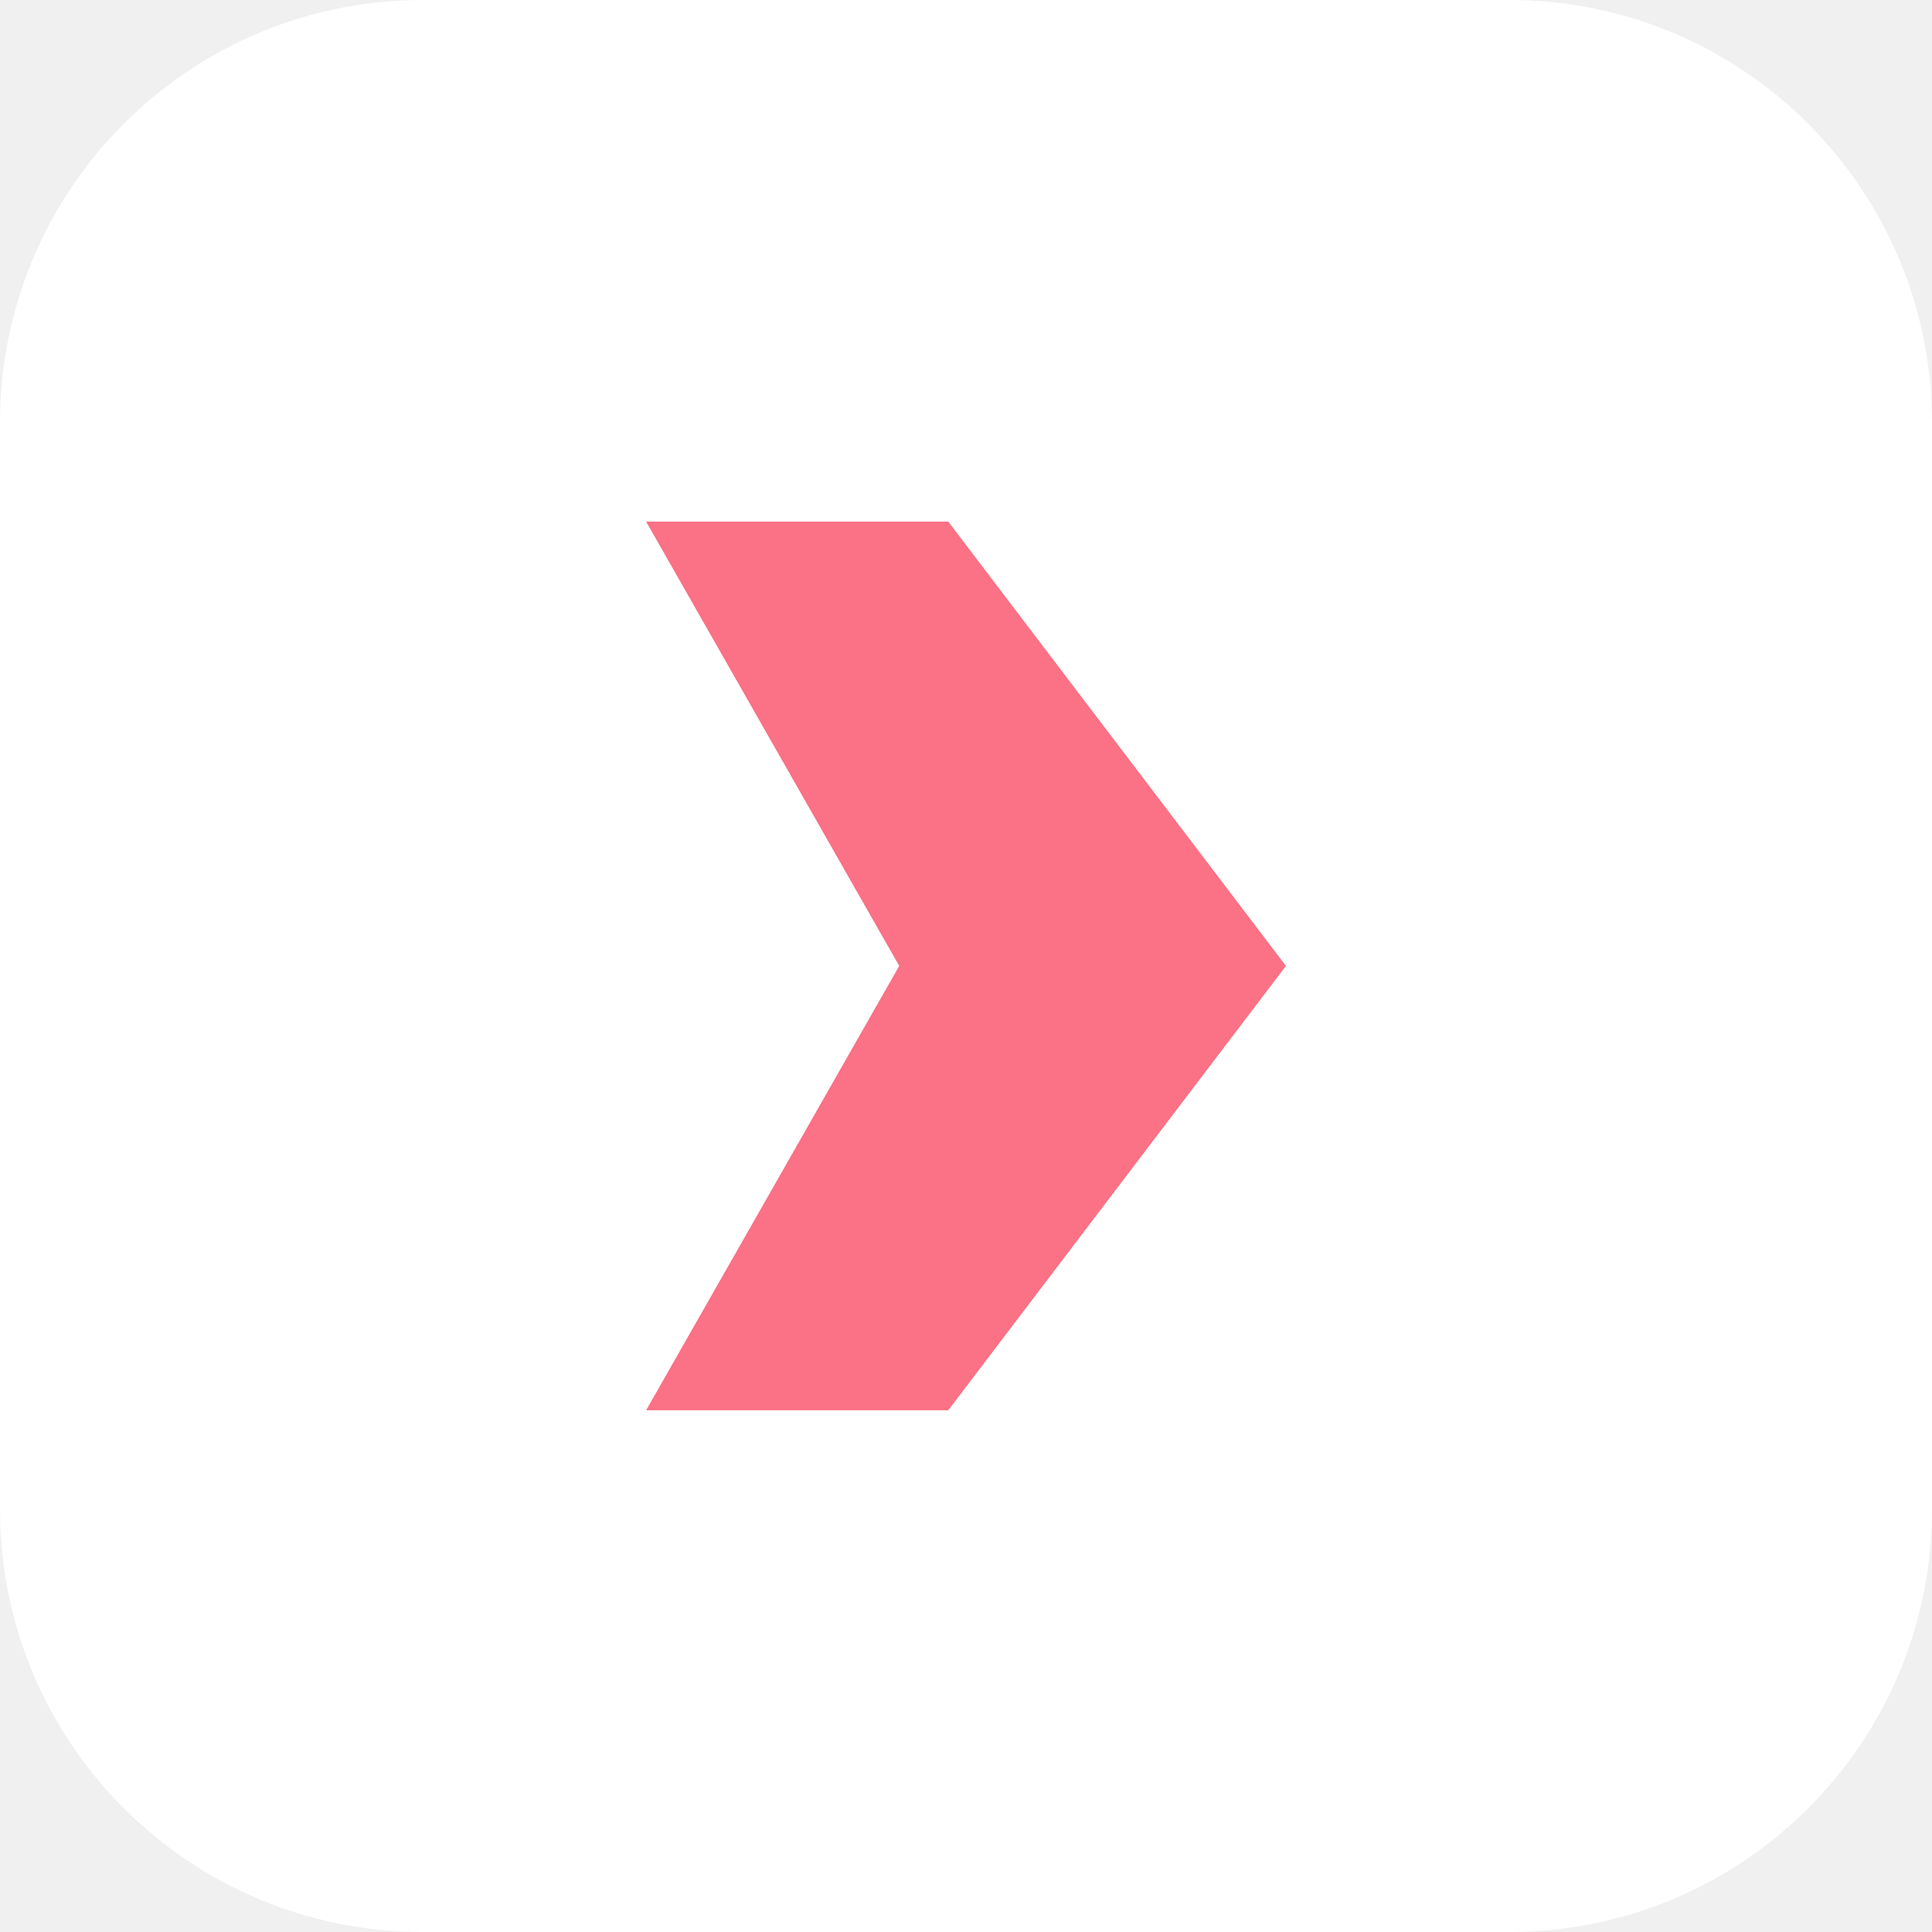
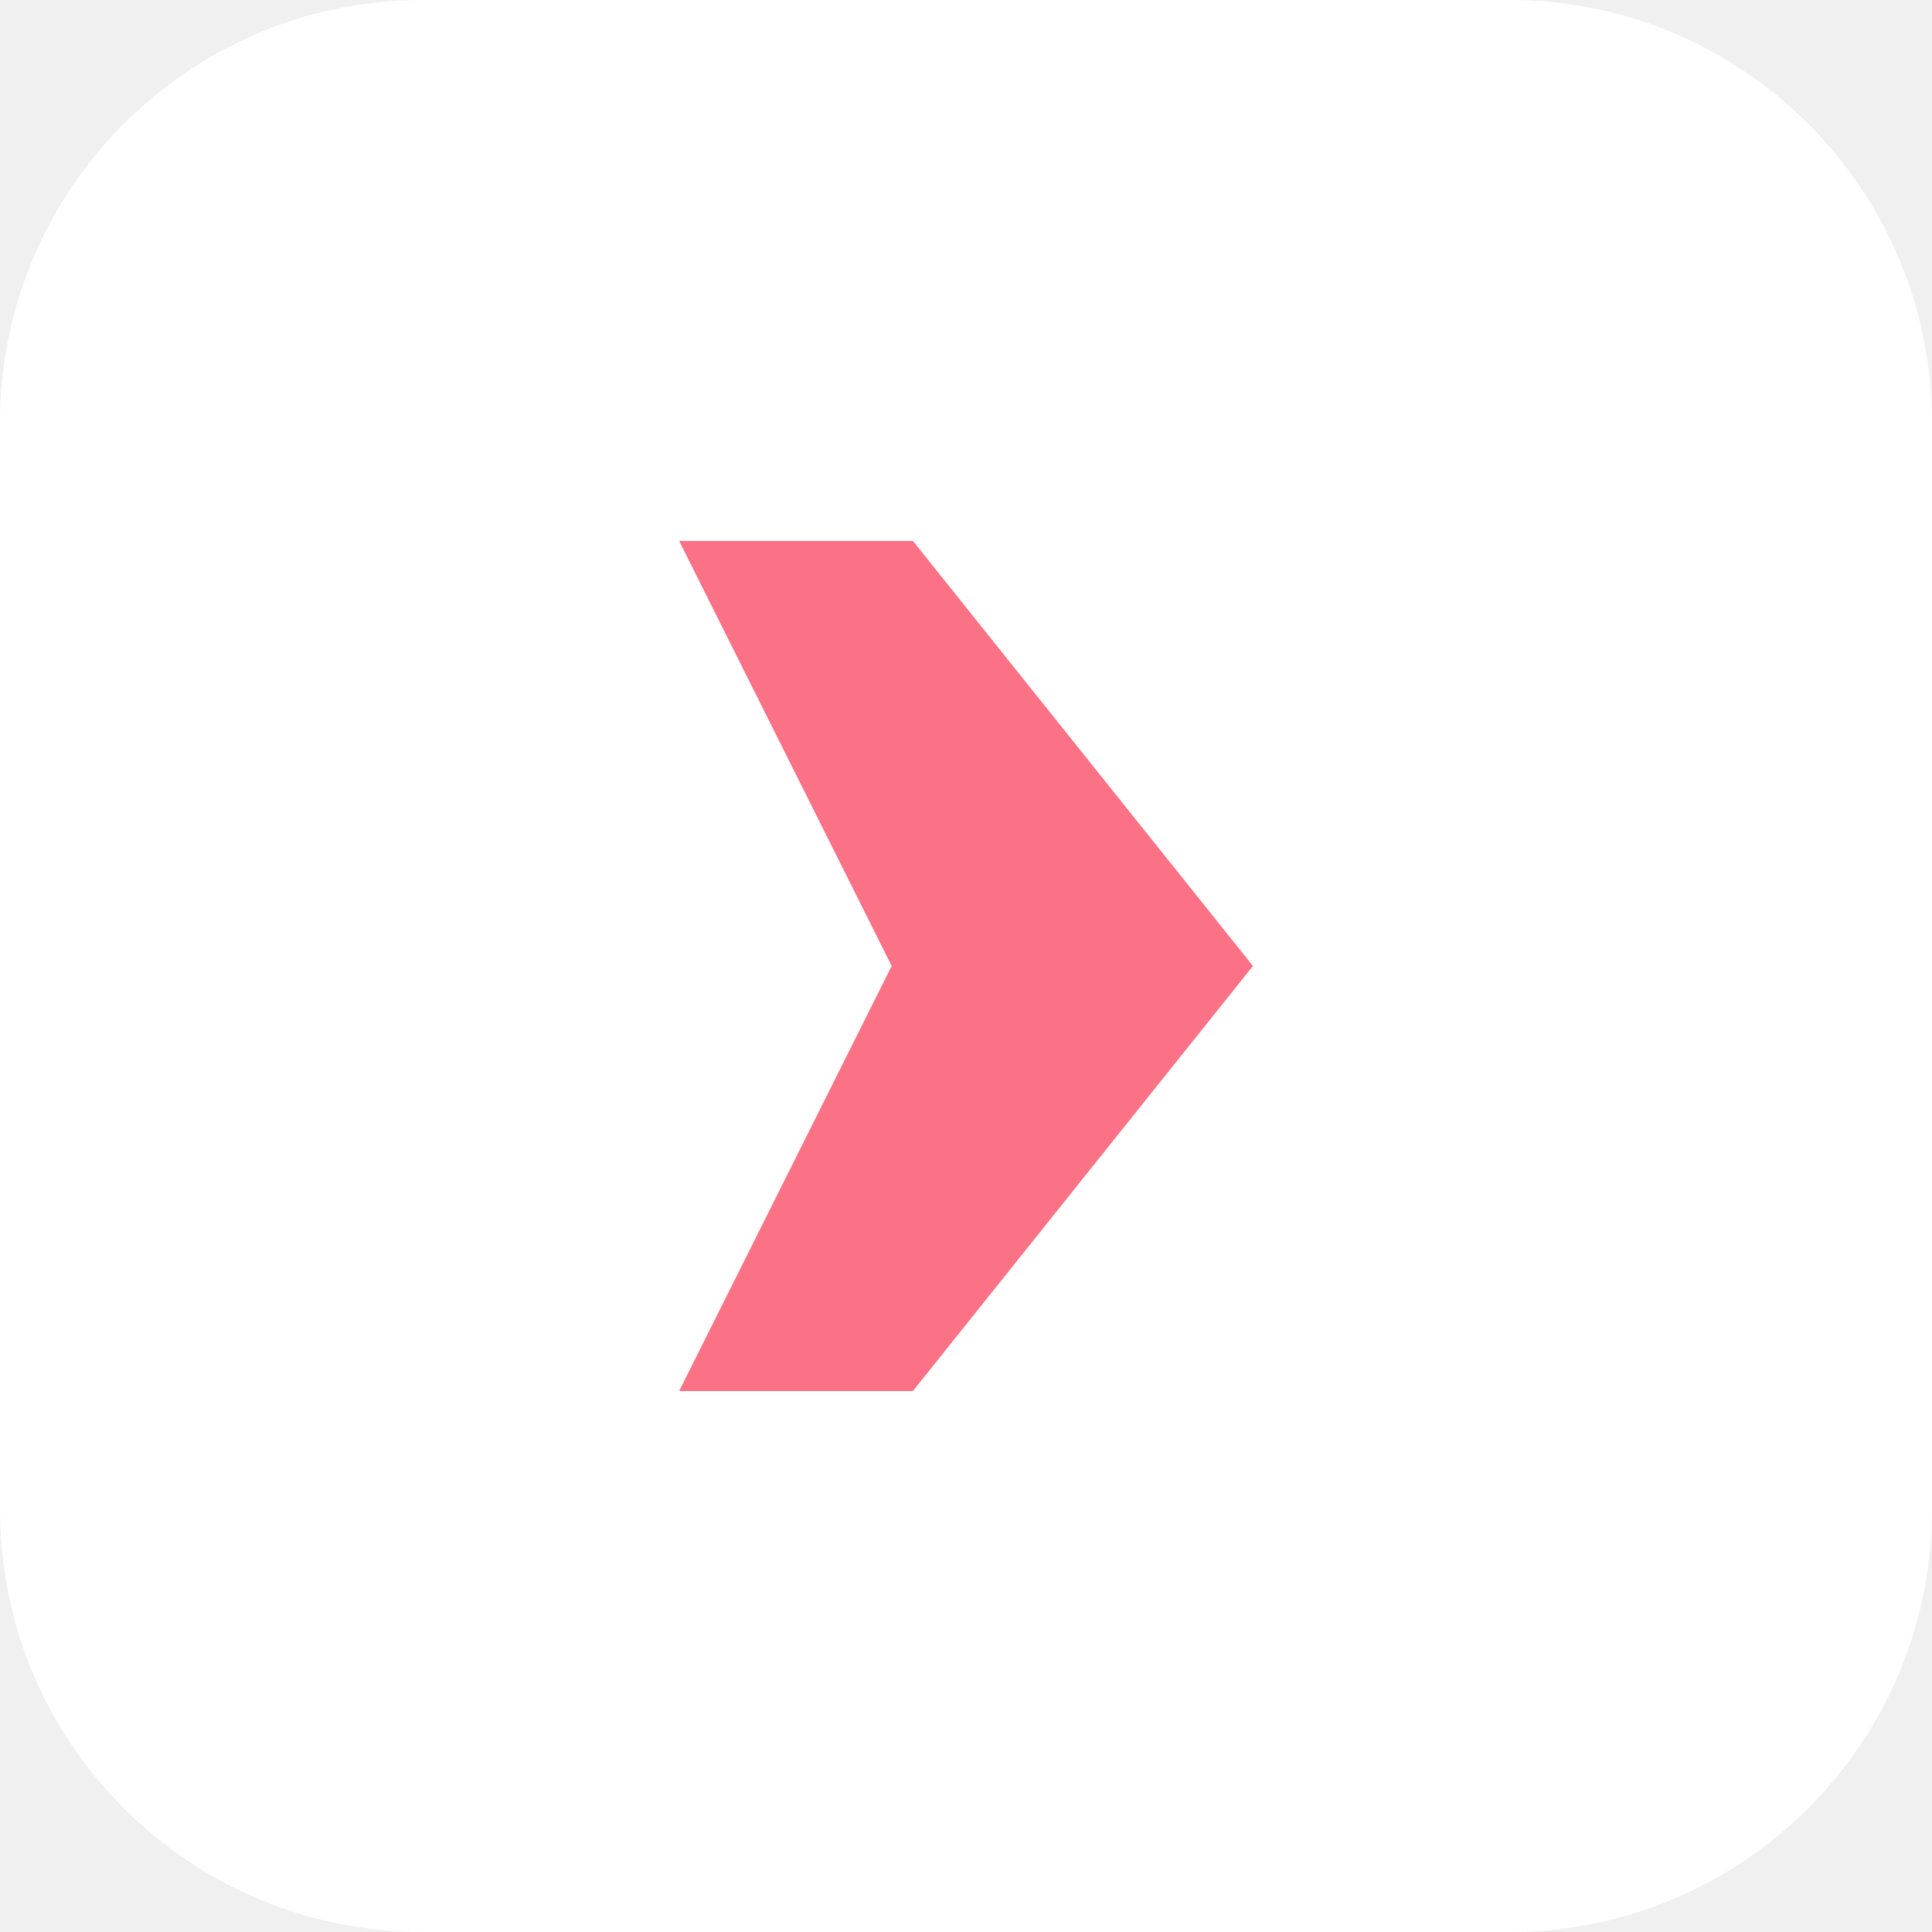
<svg xmlns="http://www.w3.org/2000/svg" viewBox="0 0 1024 1024" fill="none" shape-rendering="geometricPrecision">
  <defs>
-     <linearGradient id="accent" x1="314" y1="248" x2="691" y2="719" gradientUnits="userSpaceOnUse">
+     <linearGradient id="accent" x1="360" y1="287" x2="664" y2="737" gradientUnits="userSpaceOnUse">
      <stop offset="0" stop-color="#fb7185" />
      <stop offset=".5" stop-color="#f43f5e" />
      <stop offset="1" stop-color="#e11d48" />
    </linearGradient>
  </defs>
  <rect width="1024" height="1024" rx="224" fill="#ffffff" />
-   <g transform="translate(314.2 248.2) scale(4.710)">
-     <path d="M6 6 L40 6 L78.0 56.0 L40 106 L6 106 L34.48 56.0 Z" fill="url(#accent)" />
+   <g transform="translate(224.8 196.6) scale(5.632)">
+     <path d="M24 16H46L78 56L46 96H24L44 56L24 16Z" fill="url(#accent)" />
  </g>
</svg>
